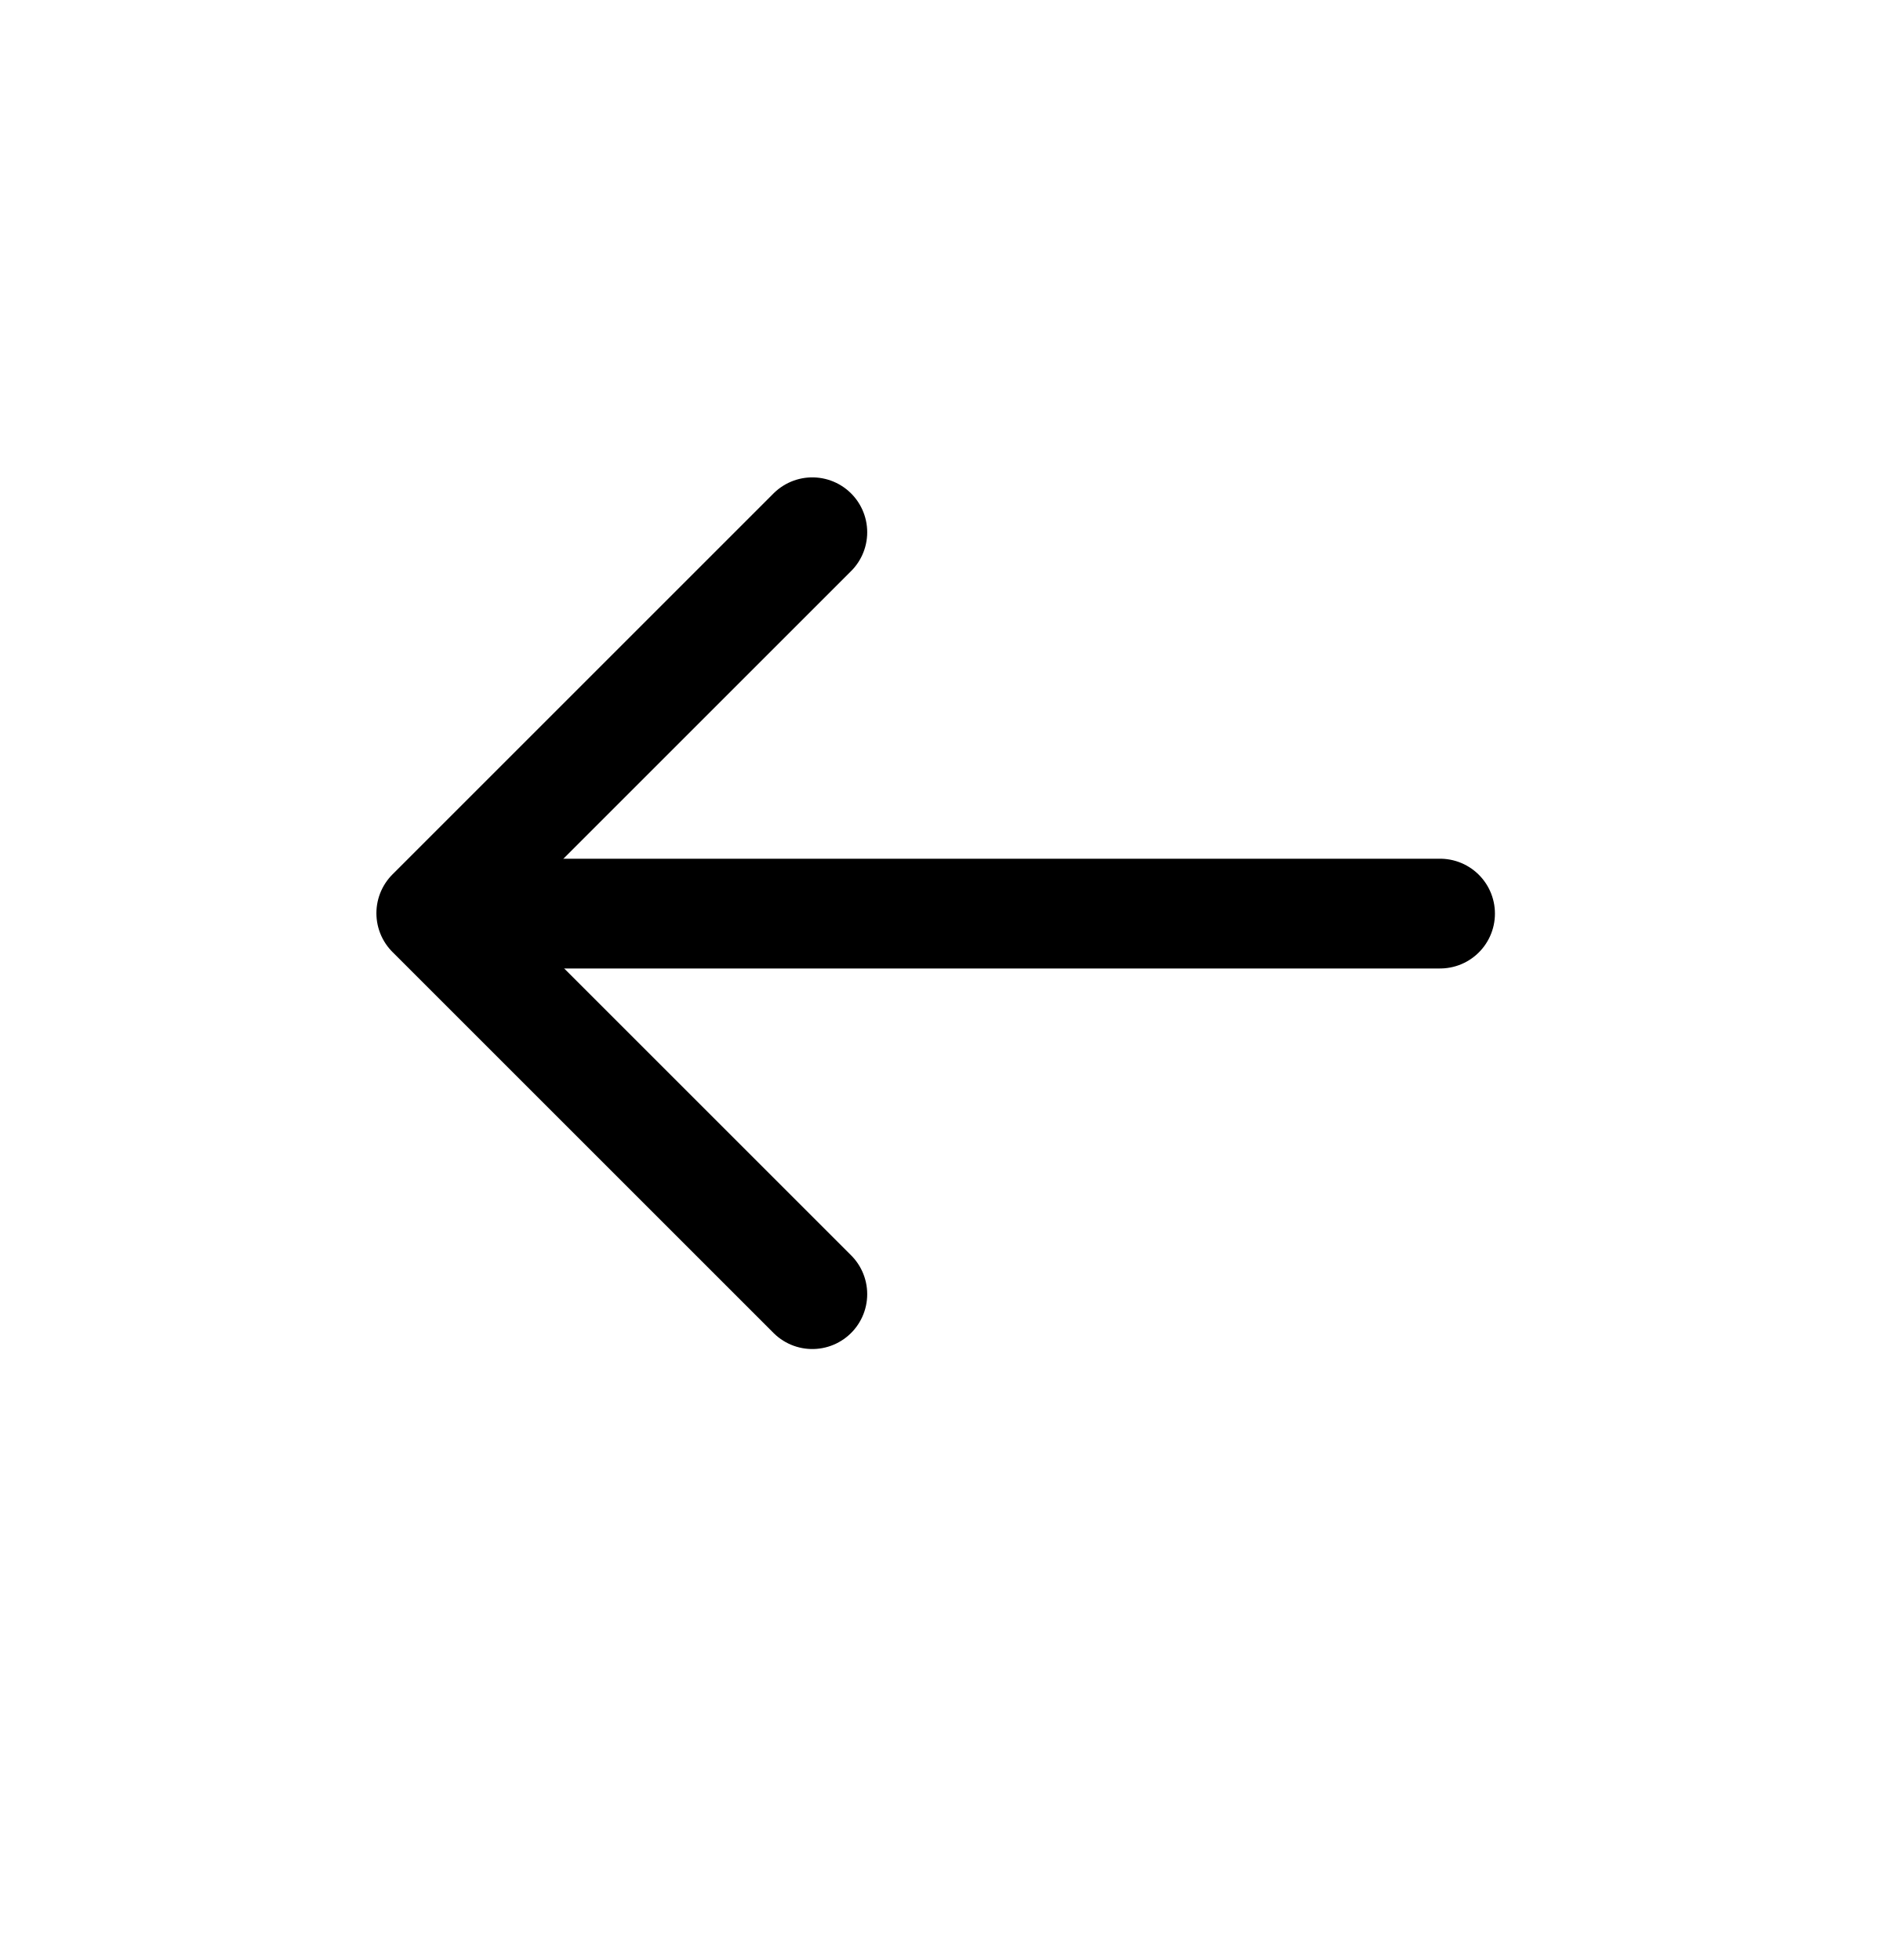
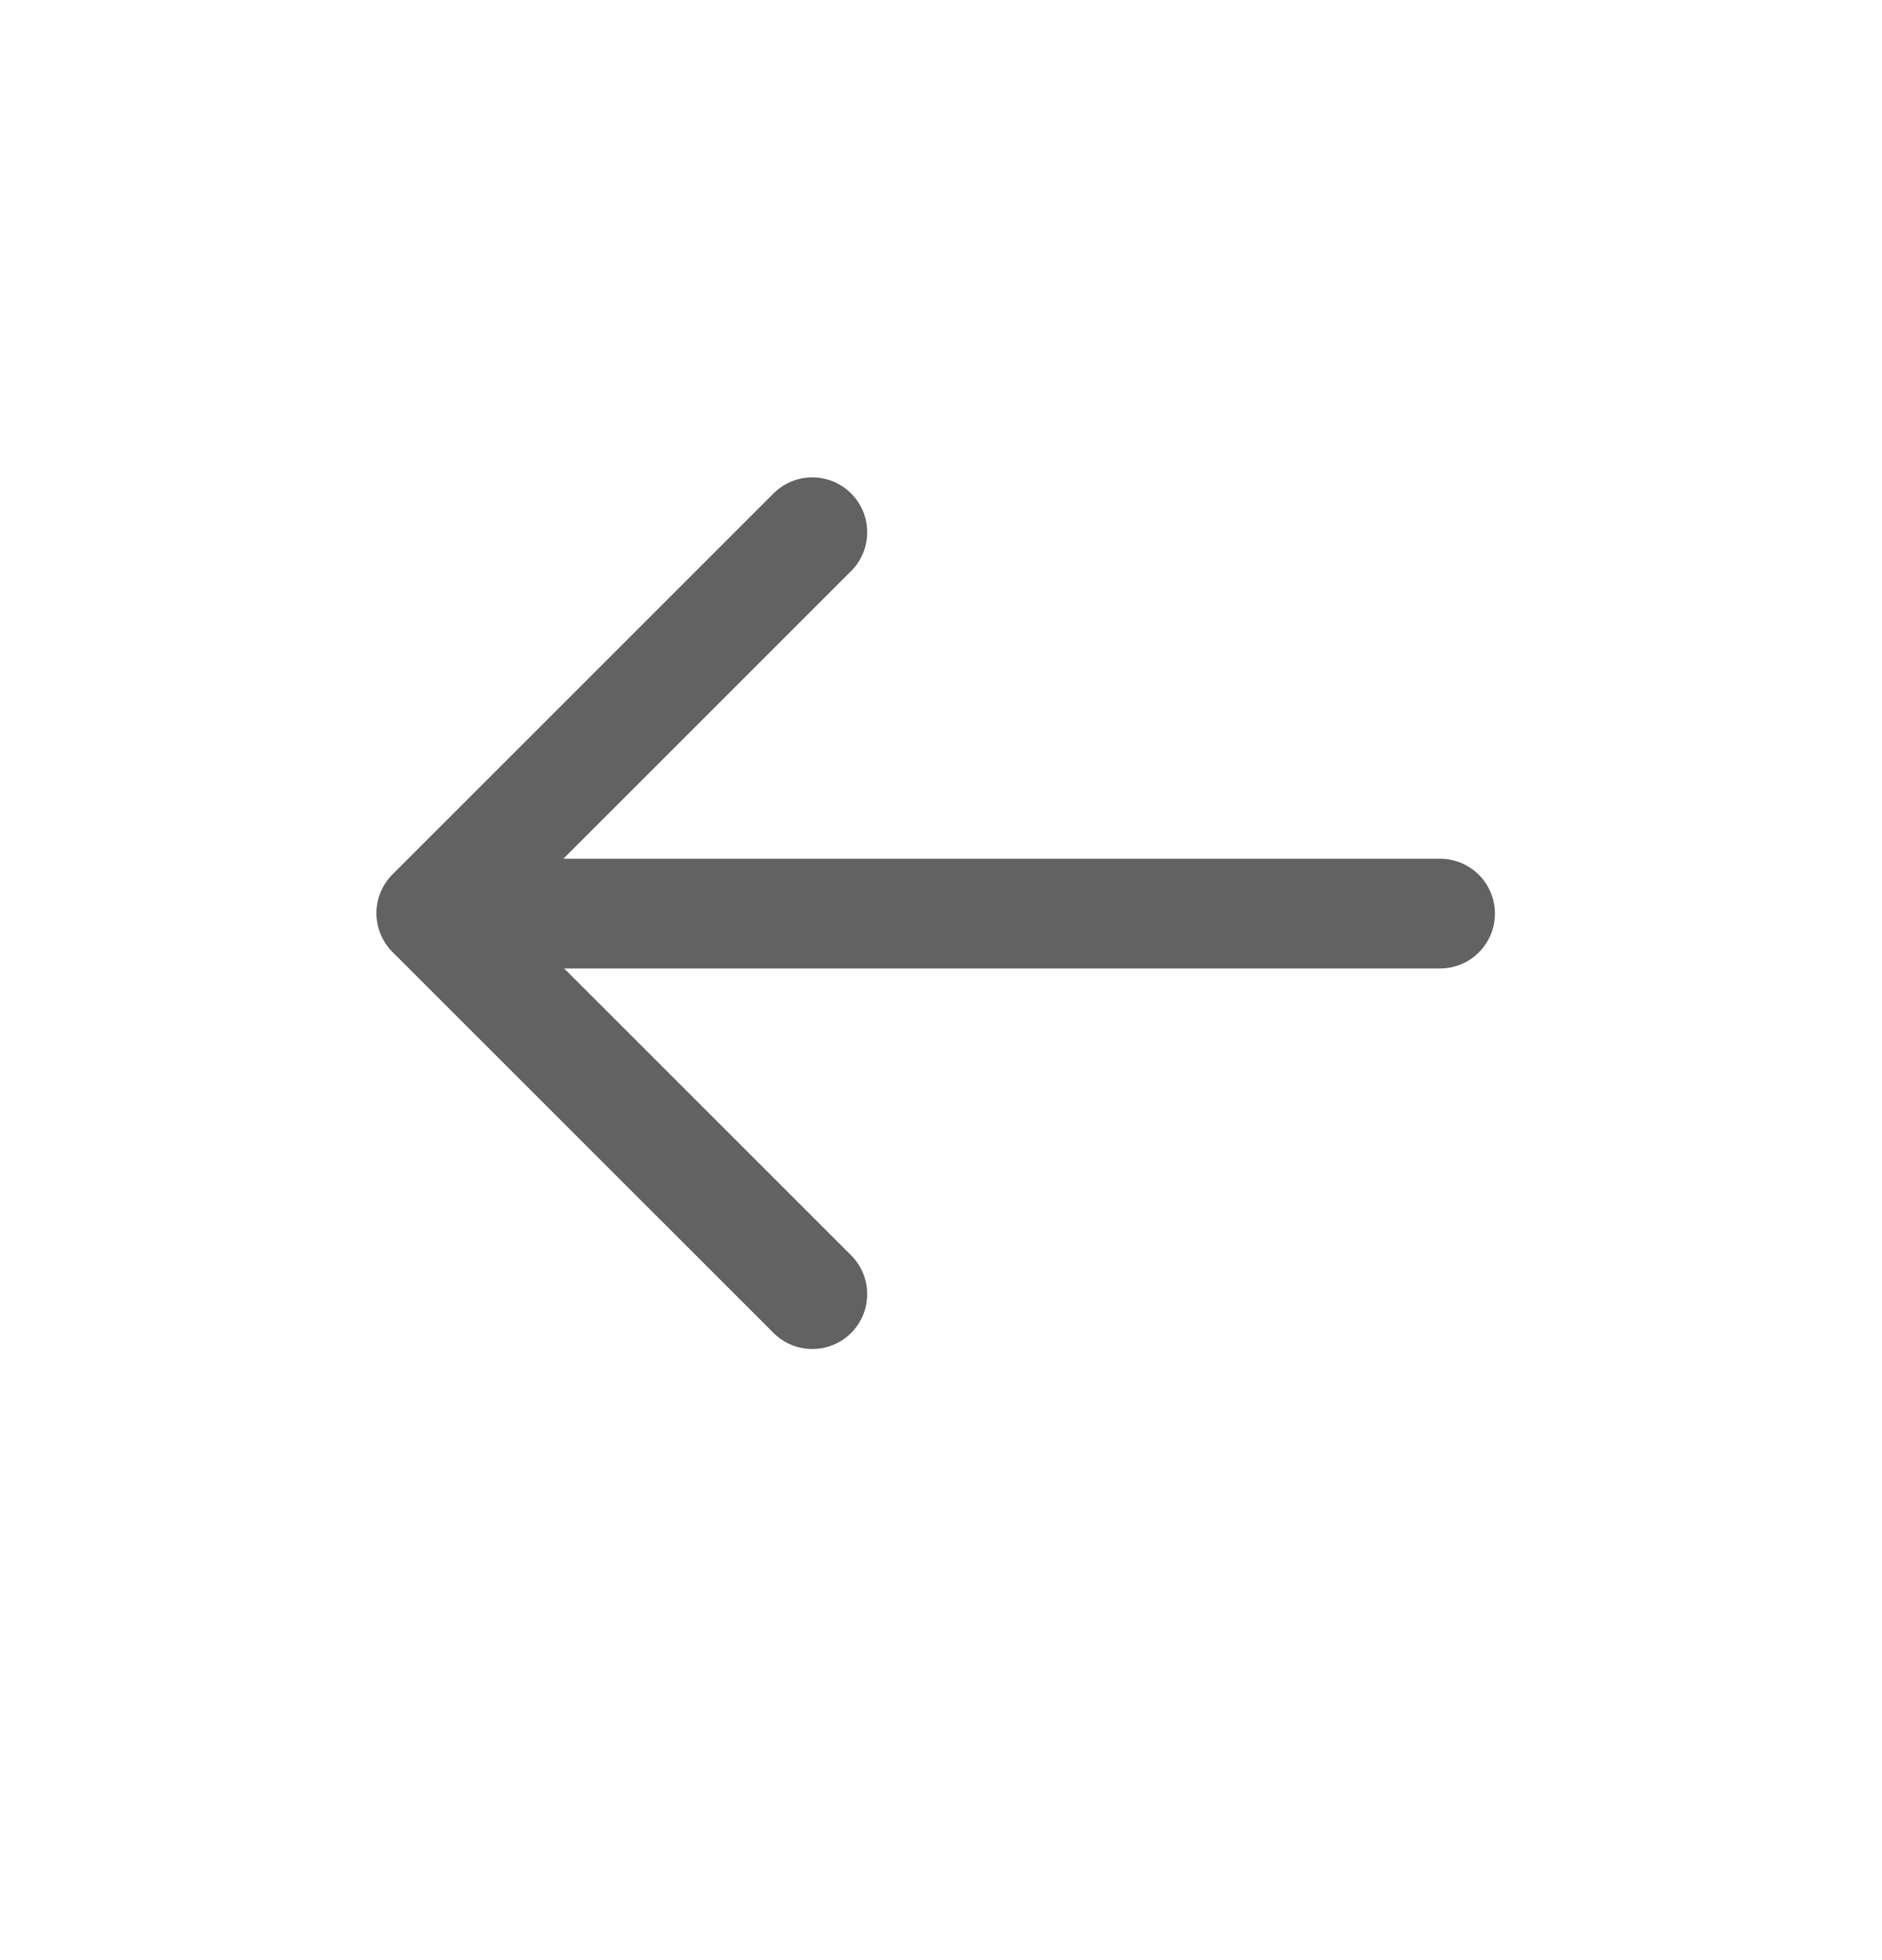
<svg xmlns="http://www.w3.org/2000/svg" width="24" height="25" viewBox="0 0 24 25" fill="none">
-   <path d="M10.359 16.507L5.5 11.648L10.359 6.789" stroke="currentColor" stroke-width="1.4" stroke-linecap="round" stroke-linejoin="round" />
-   <path d="M18.364 11.653L5.636 11.653" stroke="currentColor" stroke-width="1.4" stroke-linecap="round" stroke-linejoin="round" />
+   <path d="M10.359 16.507L5.5 11.648L10.359 6.789" stroke="#626262" stroke-width="1.4" stroke-linecap="round" stroke-linejoin="round" />
+   <path d="M18.364 11.653L5.636 11.653" stroke="#626262" stroke-width="1.4" stroke-linecap="round" stroke-linejoin="round" />
</svg>
